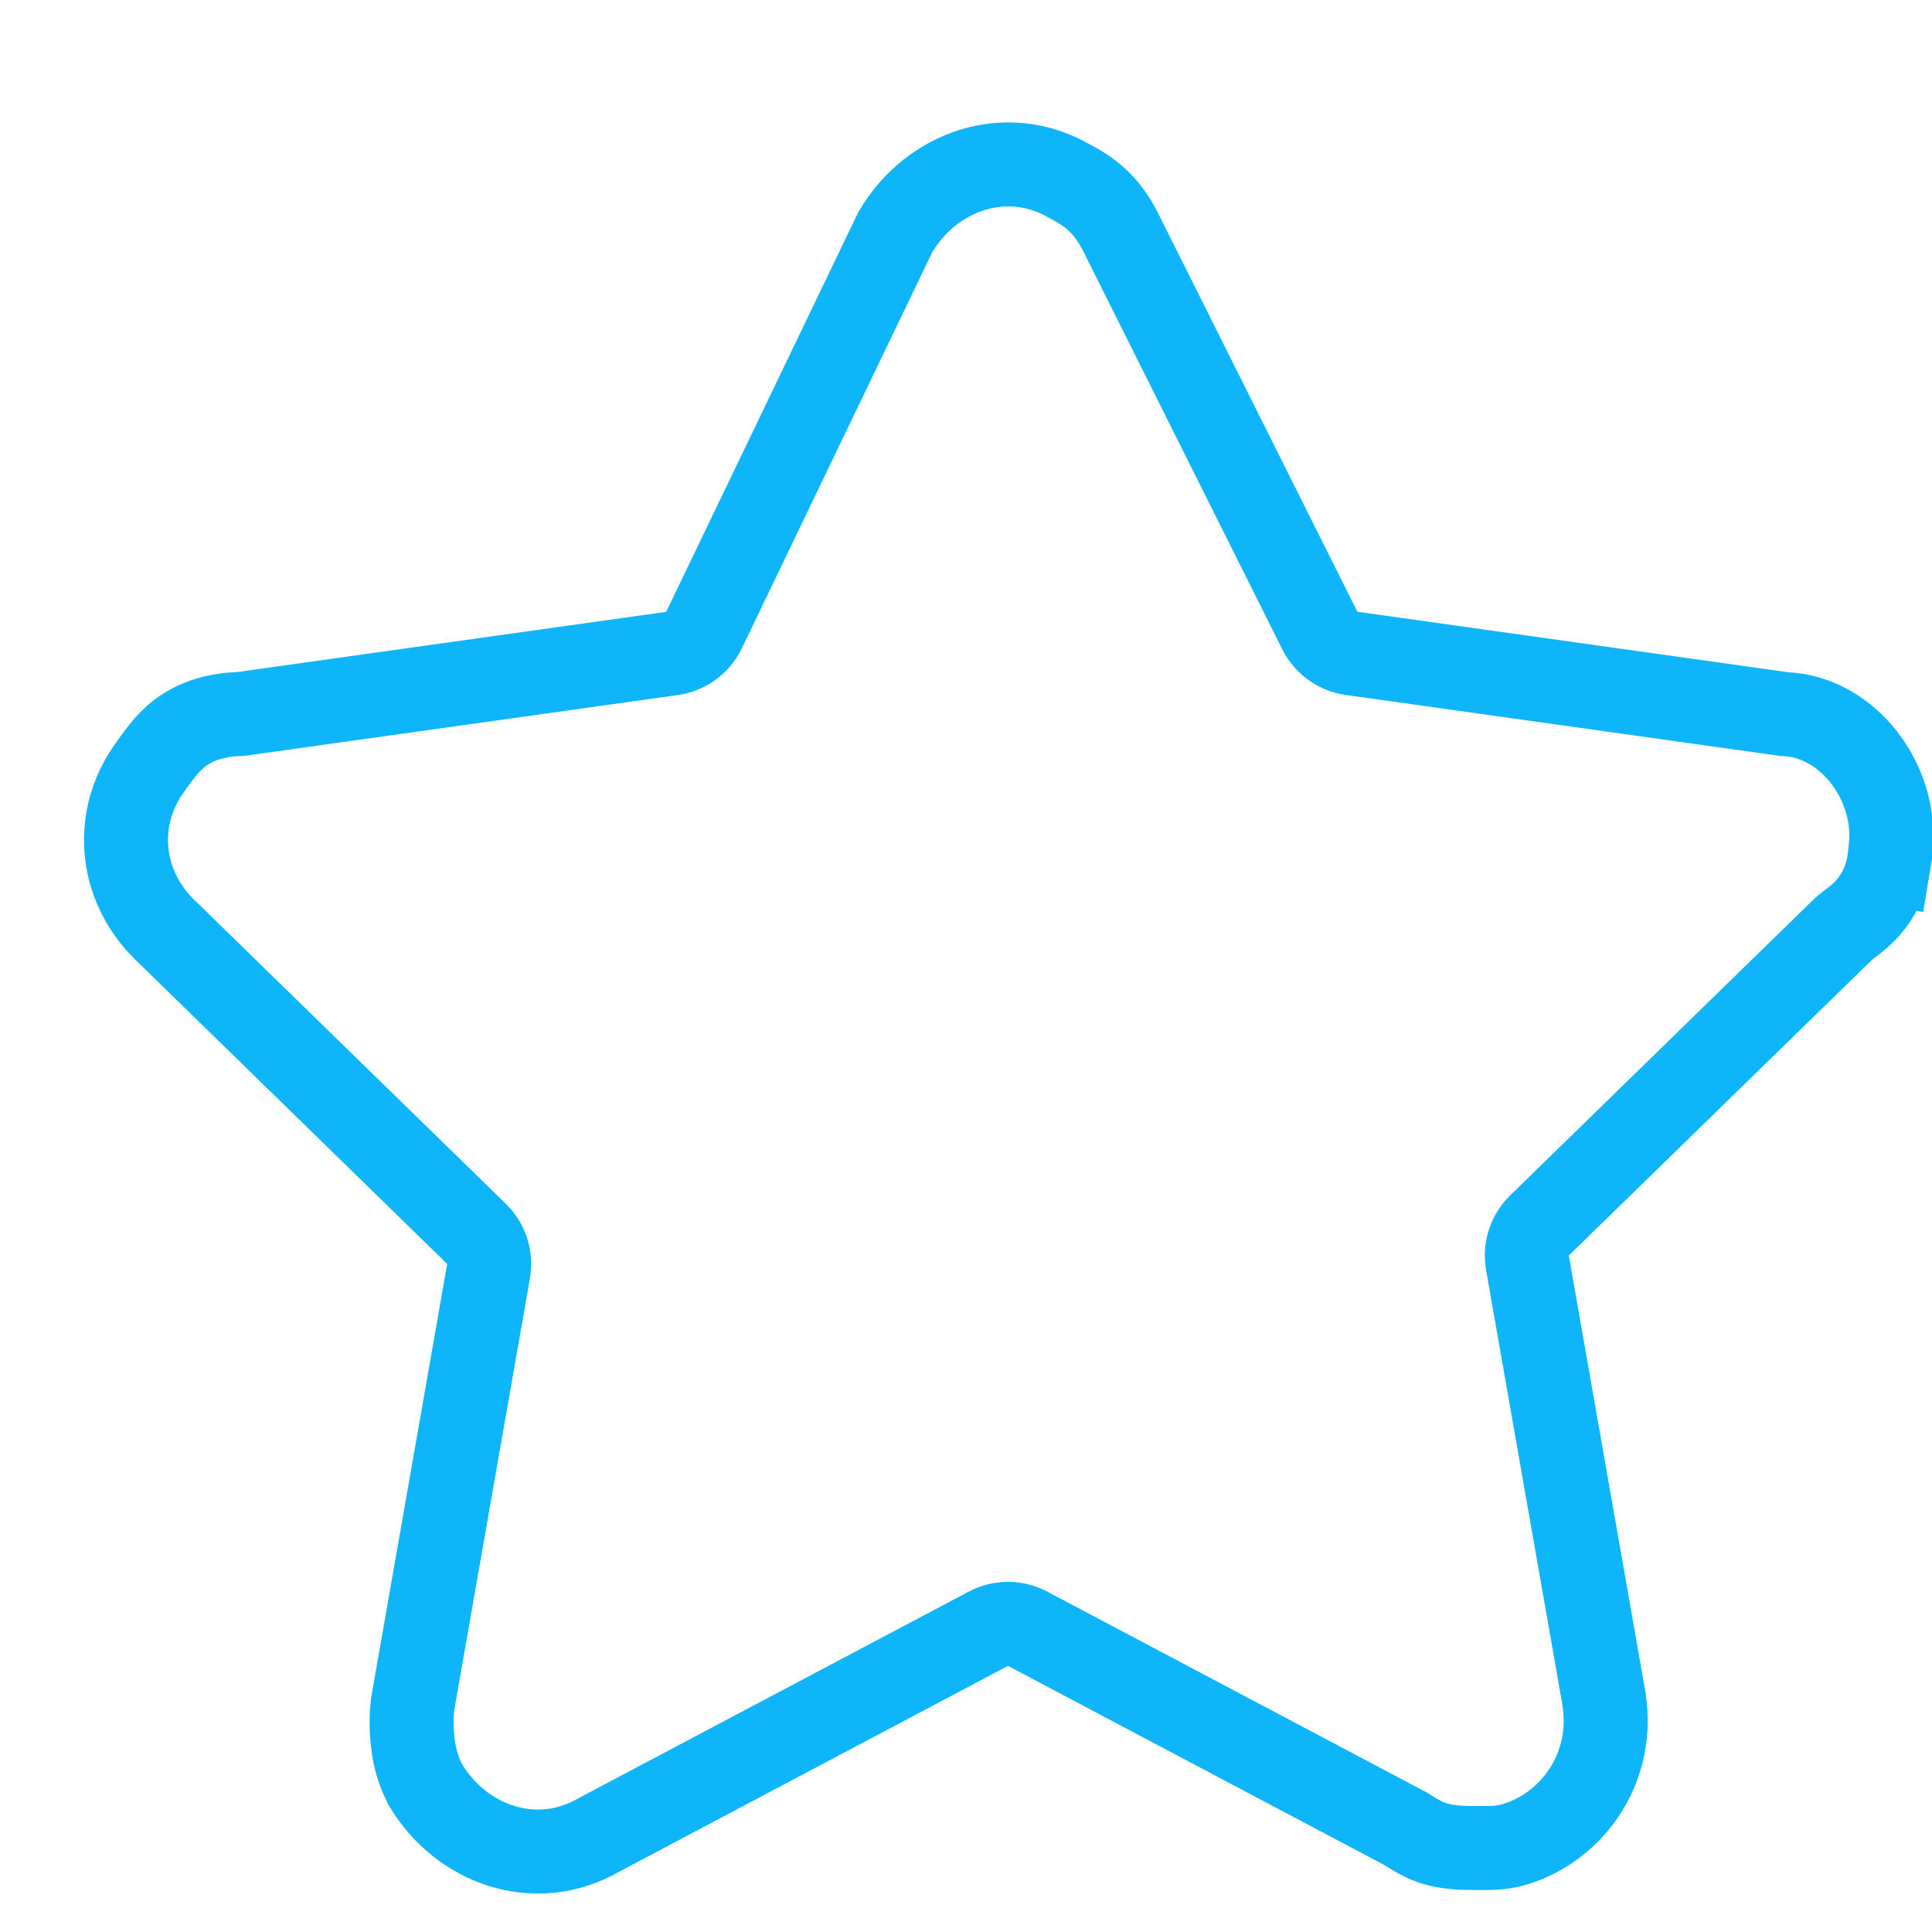
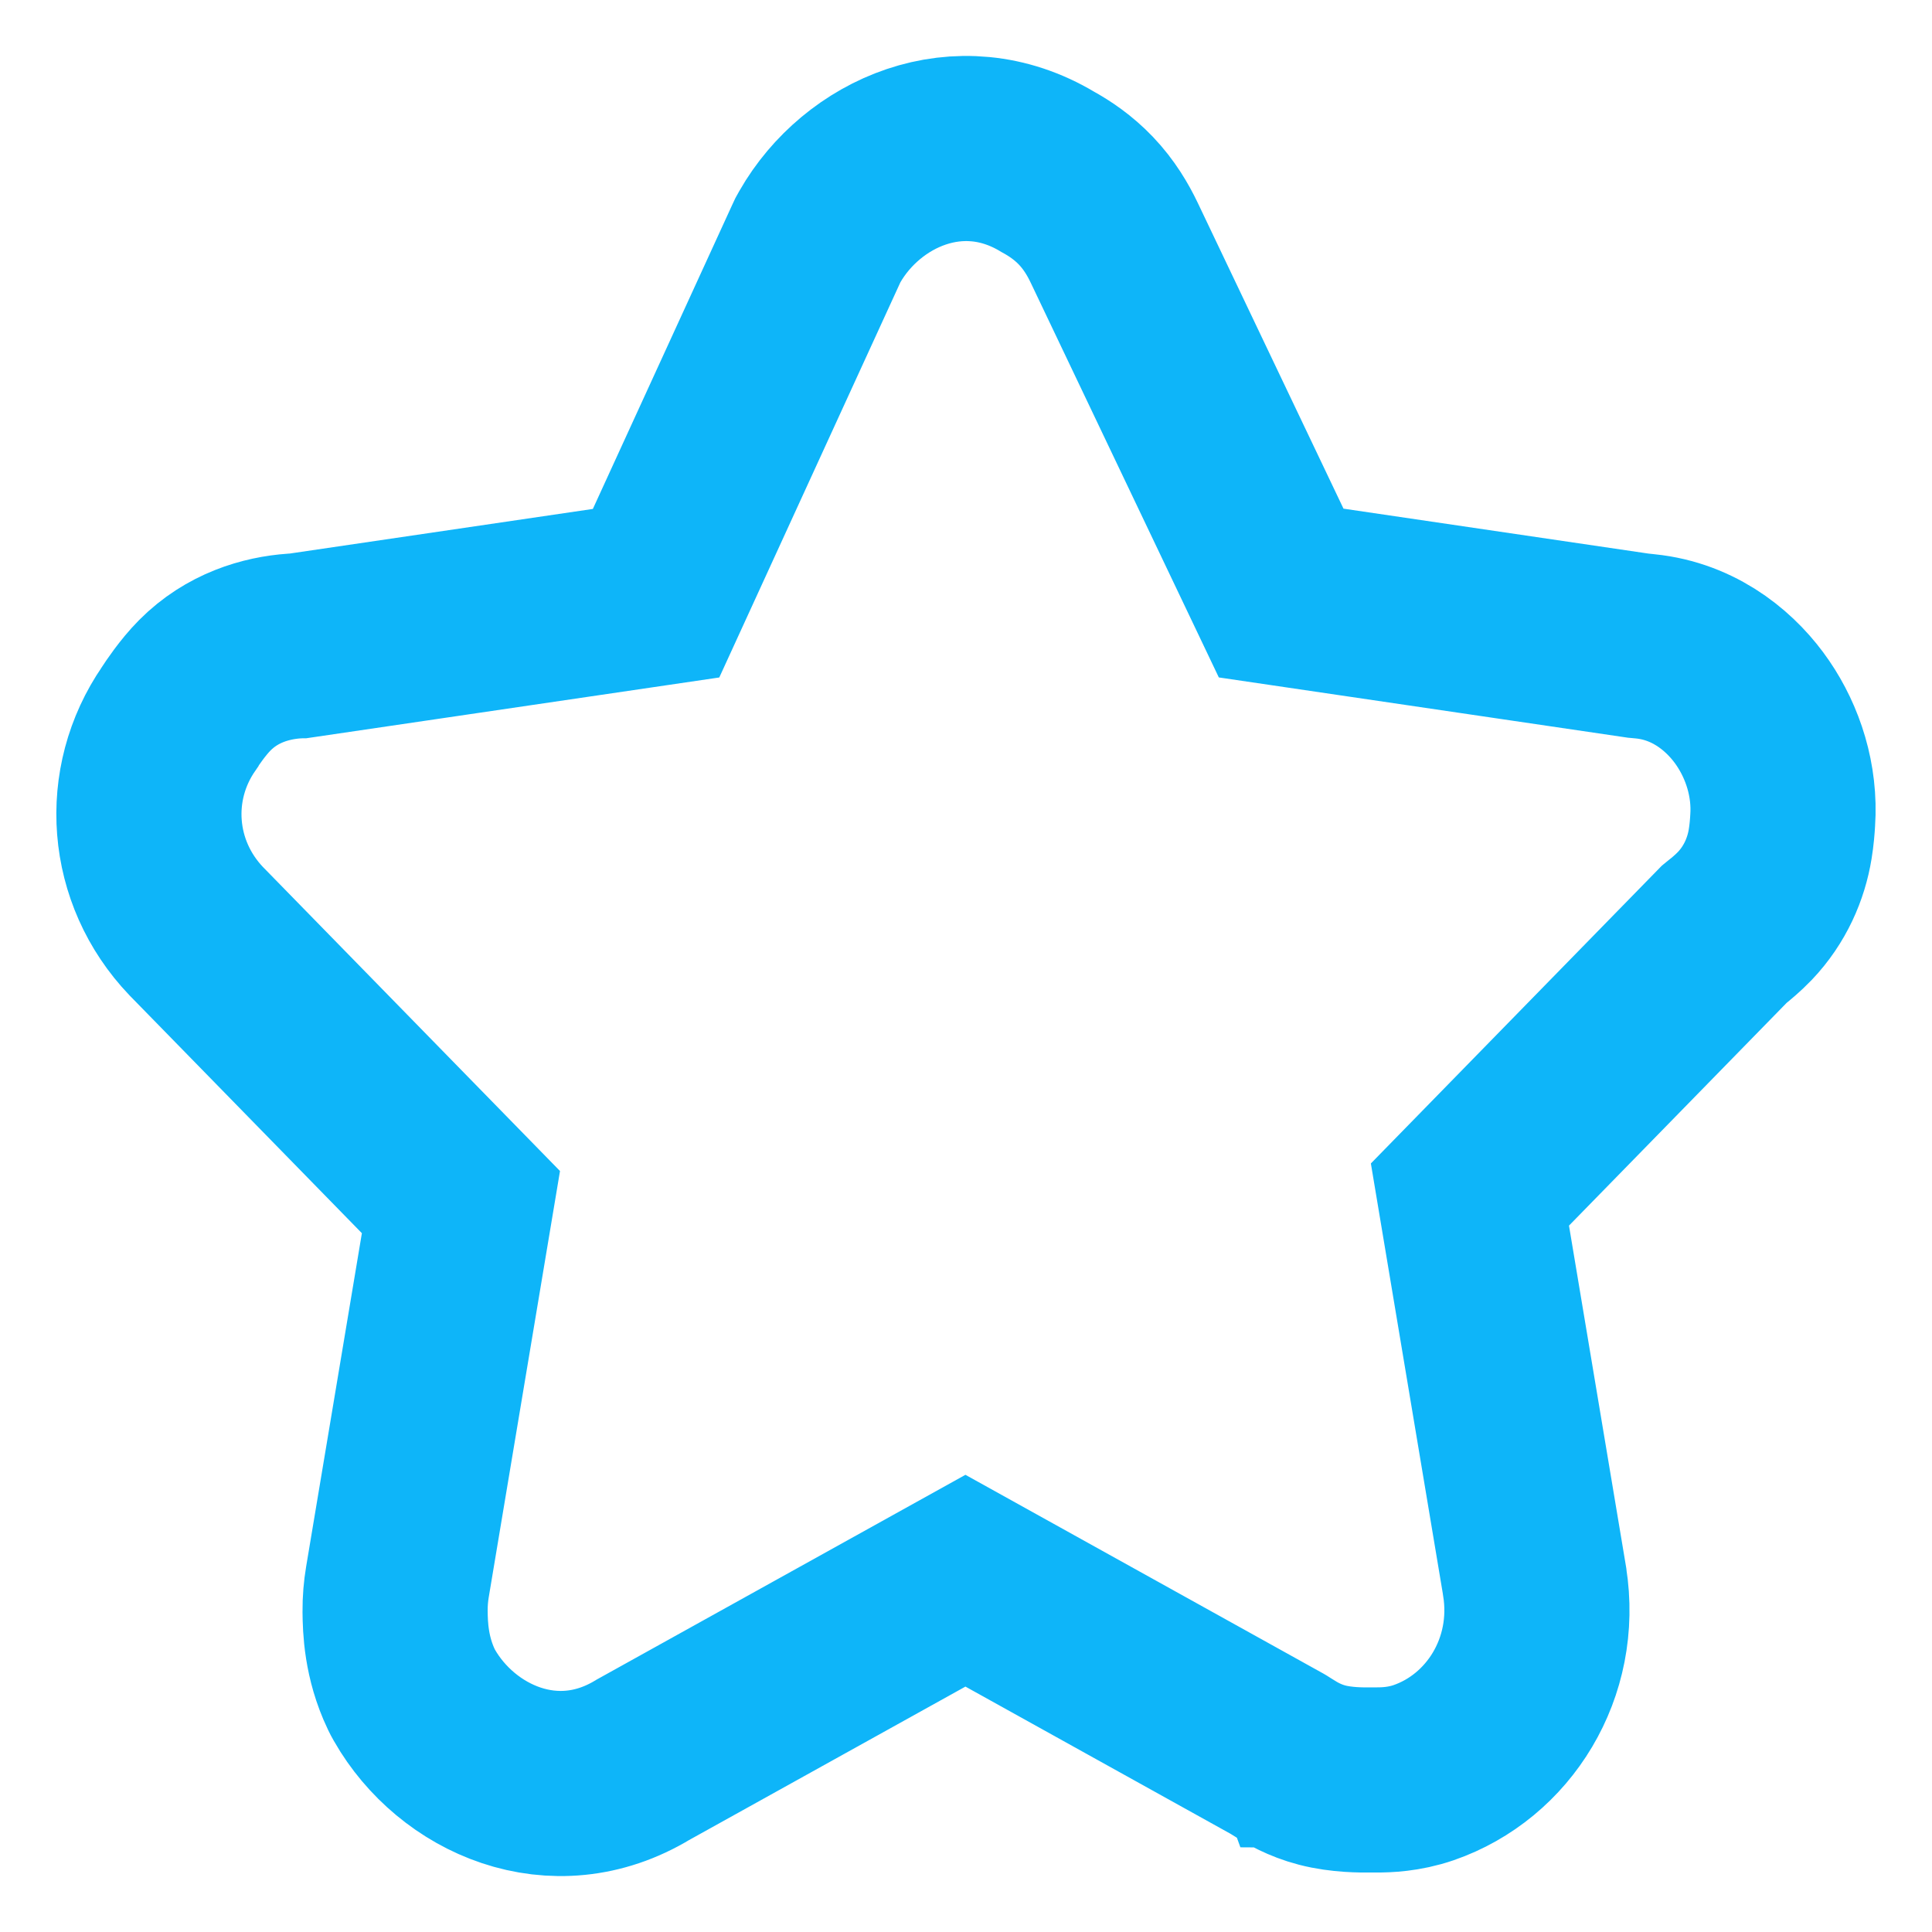
- <svg xmlns="http://www.w3.org/2000/svg" width="23" height="23" viewBox="0 0 23 23" fill="none">
-   <path d="M10.671 2.743L10.659 2.762L10.649 2.783L8.381 7.501C8.309 7.651 8.166 7.756 8 7.779L2.862 8.5C2.572 8.507 2.27 8.586 2.041 8.815C1.948 8.907 1.866 9.023 1.817 9.09C1.807 9.104 1.799 9.116 1.792 9.126C1.353 9.72 1.413 10.52 1.946 11.053L1.946 11.053L1.951 11.058L5.673 14.689C5.791 14.805 5.845 14.971 5.816 15.133L4.923 20.228C4.908 20.311 4.899 20.4 4.9 20.492C4.902 20.68 4.914 20.947 5.053 21.224L5.061 21.241L5.071 21.257C5.488 21.952 6.374 22.289 7.145 21.836L11.766 19.39C11.912 19.312 12.088 19.312 12.234 19.39L16.733 21.771C16.748 21.779 16.756 21.784 16.77 21.794C16.783 21.802 16.802 21.814 16.837 21.835C16.89 21.867 16.981 21.919 17.095 21.952C17.267 22.001 17.463 22 17.578 22C17.586 22 17.593 22 17.6 22H17.6H17.601H17.601H17.601H17.602H17.602H17.602H17.602H17.603H17.603H17.603H17.604H17.604H17.604H17.604H17.605H17.605H17.605H17.605H17.606H17.606H17.606H17.607H17.607H17.607H17.608H17.608H17.608H17.608H17.609H17.609H17.609H17.61H17.61H17.61H17.61H17.611H17.611H17.611H17.611H17.612H17.612H17.612H17.613H17.613H17.613H17.613H17.614H17.614H17.614H17.614H17.615H17.615H17.615H17.616H17.616H17.616H17.616H17.616H17.617H17.617H17.617H17.618H17.618H17.618H17.618H17.619H17.619H17.619H17.619H17.62H17.62H17.62H17.62H17.621H17.621H17.621H17.622H17.622H17.622H17.622H17.622H17.623H17.623H17.623H17.623H17.624H17.624H17.624H17.625H17.625H17.625H17.625H17.625H17.626H17.626H17.626H17.626H17.627H17.627H17.627H17.627H17.628H17.628H17.628H17.628H17.629H17.629H17.629H17.629H17.63H17.63H17.63H17.63H17.631H17.631H17.631H17.631H17.631H17.632H17.632H17.632H17.632H17.633H17.633H17.633H17.633H17.634H17.634H17.634H17.634H17.634H17.635H17.635H17.635H17.635H17.636H17.636H17.636H17.636H17.637H17.637H17.637H17.637H17.637H17.638H17.638H17.638H17.638H17.639H17.639H17.639H17.639H17.64H17.64H17.64H17.64H17.64H17.64H17.641H17.641H17.641H17.641H17.642H17.642H17.642H17.642H17.642H17.643H17.643H17.643H17.643H17.644H17.644H17.644H17.644H17.644H17.645H17.645H17.645H17.645H17.645H17.646H17.646H17.646H17.646H17.646H17.647H17.647H17.647H17.647H17.648H17.648H17.648H17.648H17.648H17.649H17.649H17.649H17.649H17.649H17.65H17.65H17.65H17.65H17.65H17.651H17.651H17.651H17.651H17.651H17.652H17.652H17.652H17.652H17.652H17.653H17.653H17.653H17.653H17.653H17.654H17.654H17.654H17.654H17.654H17.654H17.655H17.655H17.655H17.655H17.655H17.656H17.656H17.656H17.656H17.656H17.657H17.657H17.657H17.657H17.657H17.658H17.658H17.658H17.658H17.658H17.659H17.659H17.659H17.659H17.659H17.659H17.66H17.66H17.66H17.66H17.66H17.66H17.661H17.661H17.661H17.661H17.662H17.662H17.662H17.662H17.662H17.662H17.663H17.663H17.663H17.663H17.663H17.663H17.664H17.664H17.664H17.664H17.664H17.665H17.665H17.665H17.665H17.665H17.665H17.666H17.666H17.666H17.666H17.666H17.666H17.667H17.667H17.667H17.667H17.667H17.668H17.668H17.668H17.668H17.668H17.668H17.669H17.669H17.669H17.669H17.669H17.669H17.67H17.67H17.67H17.67H17.67H17.67H17.671H17.671H17.671H17.671H17.671H17.671H17.672H17.672H17.672H17.672H17.672H17.672H17.673H17.673H17.673H17.673H17.673H17.673H17.674H17.674H17.674H17.674H17.674H17.674H17.675H17.675H17.675H17.675H17.675H17.675H17.676H17.676H17.676H17.676H17.676H17.676H17.677H17.677H17.677H17.677H17.677H17.677H17.677H17.678H17.678H17.678H17.678H17.678H17.678H17.679H17.679H17.679H17.679H17.679H17.679H17.68H17.68H17.68H17.68H17.68H17.68H17.68H17.681H17.681H17.681H17.681H17.681H17.681H17.682H17.682H17.682H17.682H17.682H17.682H17.683H17.683H17.683H17.683H17.683H17.683H17.683H17.684H17.684H17.684H17.684H17.684H17.684H17.685H17.685H17.685H17.685H17.685H17.685H17.686H17.686H17.686H17.686H17.686H17.686H17.686H17.687H17.687H17.687H17.687H17.687H17.687H17.688H17.688H17.688H17.688H17.688H17.688H17.688H17.689H17.689H17.689H17.689H17.689H17.689H17.689H17.69H17.69H17.69H17.69H17.69H17.69H17.691H17.691H17.691H17.691H17.691H17.691H17.691H17.692H17.692H17.692H17.692H17.692H17.692H17.692H17.693H17.693H17.693H17.693H17.693H17.693H17.694H17.694H17.694H17.694H17.694H17.694H17.694H17.695H17.695H17.695H17.695H17.695H17.695H17.695H17.696H17.696H17.696H17.696H17.696H17.696H17.697H17.697H17.697H17.697H17.697H17.697H17.697H17.698H17.698H17.698H17.698H17.698H17.698H17.698H17.699H17.699H17.699H17.699H17.699H17.699H17.7H17.7H17.7H17.7H17.7H17.7H17.7H17.701H17.701H17.701H17.701C17.788 22 17.912 21.994 18.044 21.953C18.725 21.742 19.23 21.037 19.093 20.218L19.093 20.218L19.093 20.213L18.184 15.034C18.155 14.871 18.209 14.704 18.327 14.589L21.938 11.067C21.95 11.054 21.968 11.04 22.012 11.006L22.02 11C22.057 10.972 22.115 10.928 22.17 10.876C22.347 10.709 22.449 10.496 22.485 10.281L21.992 10.198L22.485 10.281C22.5 10.192 22.507 10.107 22.512 10.038C22.539 9.661 22.405 9.291 22.189 9.014C21.98 8.747 21.65 8.515 21.24 8.501L16.09 7.778C15.927 7.755 15.786 7.653 15.712 7.506L13.347 2.776C13.282 2.646 13.204 2.521 13.091 2.409C12.983 2.301 12.864 2.225 12.74 2.161C11.971 1.712 11.087 2.049 10.671 2.743Z" stroke="#0EB5F9" />
+ <svg xmlns="http://www.w3.org/2000/svg" width="24" height="24" viewBox="0 0 24 24" fill="none">
+   <path d="M10.185 2.939L10.16 2.984L10.138 3.031L8.15 7.369L3.72 8.021C3.719 8.021 3.718 8.021 3.716 8.021L3.694 8.023L3.677 8.024L3.656 8.025C3.301 8.05 2.882 8.173 2.545 8.512C2.392 8.666 2.261 8.865 2.229 8.914C2.226 8.919 2.224 8.922 2.223 8.924C1.657 9.743 1.74 10.836 2.437 11.567L2.442 11.572L2.447 11.577L5.726 14.933L4.937 19.652C4.918 19.765 4.907 19.888 4.908 20.019C4.91 20.215 4.92 20.587 5.109 20.985L5.128 21.023L5.149 21.061C5.671 21.973 6.883 22.53 7.988 21.86L11.993 19.636L15.879 21.794C15.881 21.795 15.883 21.796 15.885 21.798C15.886 21.798 15.888 21.799 15.89 21.801C15.903 21.809 15.939 21.833 15.968 21.85C16.041 21.896 16.204 21.994 16.424 22.051C16.666 22.114 16.92 22.112 17.01 22.111C17.018 22.111 17.024 22.111 17.029 22.111H17.029H17.03H17.03H17.03H17.03H17.03H17.031H17.031H17.031H17.031H17.032H17.032H17.032H17.032H17.032H17.032H17.033H17.033H17.033H17.033H17.034H17.034H17.034H17.034H17.034H17.035H17.035H17.035H17.035H17.035H17.035H17.036H17.036H17.036H17.036H17.037H17.037H17.037H17.037H17.037H17.038H17.038H17.038H17.038H17.038H17.038H17.039H17.039H17.039H17.039H17.04H17.04H17.04H17.04H17.04H17.041H17.041H17.041H17.041H17.041H17.041H17.042H17.042H17.042H17.042H17.042H17.043H17.043H17.043H17.043H17.043H17.044H17.044H17.044H17.044H17.044H17.044H17.045H17.045H17.045H17.045H17.045H17.046H17.046H17.046H17.046H17.046H17.047H17.047H17.047H17.047H17.047H17.047H17.048H17.048H17.048H17.048H17.048H17.049H17.049H17.049H17.049H17.049H17.049H17.049H17.05H17.05H17.05H17.05H17.05H17.051H17.051H17.051H17.051H17.051H17.052H17.052H17.052H17.052H17.052H17.052H17.052H17.053H17.053H17.053H17.053H17.053H17.054H17.054H17.054H17.054H17.054H17.054H17.055H17.055H17.055H17.055H17.055H17.055H17.056H17.056H17.056H17.056H17.056H17.056H17.057H17.057H17.057H17.057H17.057H17.058H17.058H17.058H17.058H17.058H17.058H17.058H17.059H17.059H17.059H17.059H17.059H17.059H17.06H17.06H17.06H17.06H17.06H17.06H17.061H17.061H17.061H17.061H17.061H17.061H17.062H17.062H17.062H17.062H17.062H17.062H17.062H17.063H17.063H17.063H17.063H17.063H17.064H17.064H17.064H17.064H17.064H17.064H17.064H17.065H17.065H17.065H17.065H17.065H17.065H17.066H17.066H17.066H17.066H17.066H17.066H17.066H17.067H17.067H17.067H17.067H17.067H17.067H17.067H17.068H17.068H17.068H17.068H17.068H17.068H17.069H17.069H17.069H17.069H17.069H17.069H17.07H17.07H17.07H17.07H17.07H17.07H17.07H17.07H17.071H17.071H17.071H17.071H17.071H17.071H17.072H17.072H17.072H17.072H17.072H17.072H17.072H17.073H17.073H17.073H17.073H17.073H17.073H17.073H17.073H17.074H17.074H17.074H17.074H17.074H17.074H17.075H17.075H17.075H17.075H17.075H17.075H17.075H17.076H17.076H17.076H17.076H17.076H17.076H17.076H17.076H17.077H17.077H17.077H17.077H17.077H17.077H17.078H17.078H17.078H17.078H17.078H17.078H17.078H17.078H17.079H17.079H17.079H17.079H17.079H17.079H17.079H17.079H17.08H17.08H17.08H17.08H17.08H17.08H17.081H17.081H17.081H17.081H17.081H17.081H17.081H17.081H17.081H17.082H17.082H17.082H17.082H17.082H17.082H17.082H17.083H17.083H17.083H17.083H17.083H17.083H17.083H17.084H17.084H17.084H17.084H17.084H17.084H17.084H17.084H17.084H17.085H17.085H17.085H17.085H17.085H17.085H17.085H17.086H17.086H17.086H17.086H17.086H17.086H17.086H17.087H17.087H17.087H17.087H17.087H17.087H17.087H17.087H17.087H17.088H17.088H17.088H17.088H17.088H17.088H17.088H17.088H17.089H17.089H17.089H17.089H17.089H17.089H17.089H17.09H17.09H17.09H17.09H17.09H17.09H17.09H17.09H17.09H17.091H17.091H17.091H17.091H17.091H17.091H17.091H17.091H17.091H17.092H17.092H17.092H17.092H17.092H17.092H17.092H17.093H17.093H17.093H17.093H17.093H17.093H17.093H17.093H17.093H17.094H17.094H17.094H17.094H17.094H17.094H17.094H17.094H17.095H17.095H17.095H17.095H17.095H17.095H17.095H17.095H17.096H17.096H17.096H17.096H17.096H17.096H17.096H17.096H17.096H17.096H17.097H17.097H17.097H17.097H17.097H17.097H17.097H17.097H17.098H17.098H17.098H17.098H17.098H17.098H17.098H17.098H17.099H17.099H17.099H17.099H17.099H17.099H17.099H17.099H17.099H17.099H17.1H17.1H17.1H17.1H17.1H17.1H17.1H17.1H17.101H17.101H17.101H17.101H17.101H17.101H17.101H17.101H17.101H17.102H17.102H17.102H17.102H17.102H17.102H17.102H17.102H17.102H17.102H17.103H17.103H17.103H17.103H17.103H17.103H17.103H17.103H17.104H17.104H17.104H17.104H17.104H17.104H17.104H17.104H17.104H17.105H17.105H17.105H17.105H17.105H17.105H17.105H17.105C17.219 22.111 17.439 22.105 17.684 22.021C18.62 21.698 19.234 20.716 19.064 19.649L19.064 19.649L19.063 19.64L18.26 14.839L21.416 11.609C21.421 11.605 21.431 11.596 21.448 11.582L21.455 11.577C21.493 11.546 21.586 11.471 21.676 11.377C21.927 11.113 22.064 10.793 22.114 10.485C22.133 10.369 22.141 10.262 22.145 10.192C22.179 9.695 22.023 9.221 21.773 8.856C21.528 8.497 21.099 8.118 20.496 8.036C20.466 8.032 20.439 8.029 20.419 8.027C20.401 8.025 20.384 8.023 20.374 8.022L20.371 8.022C20.362 8.021 20.357 8.021 20.354 8.021L15.915 7.367L13.841 3.015C13.764 2.854 13.656 2.668 13.489 2.493C13.333 2.33 13.167 2.218 13.016 2.135C11.914 1.473 10.706 2.03 10.185 2.939Z" stroke="#0EB5F9" stroke-width="2.3" />
</svg>
